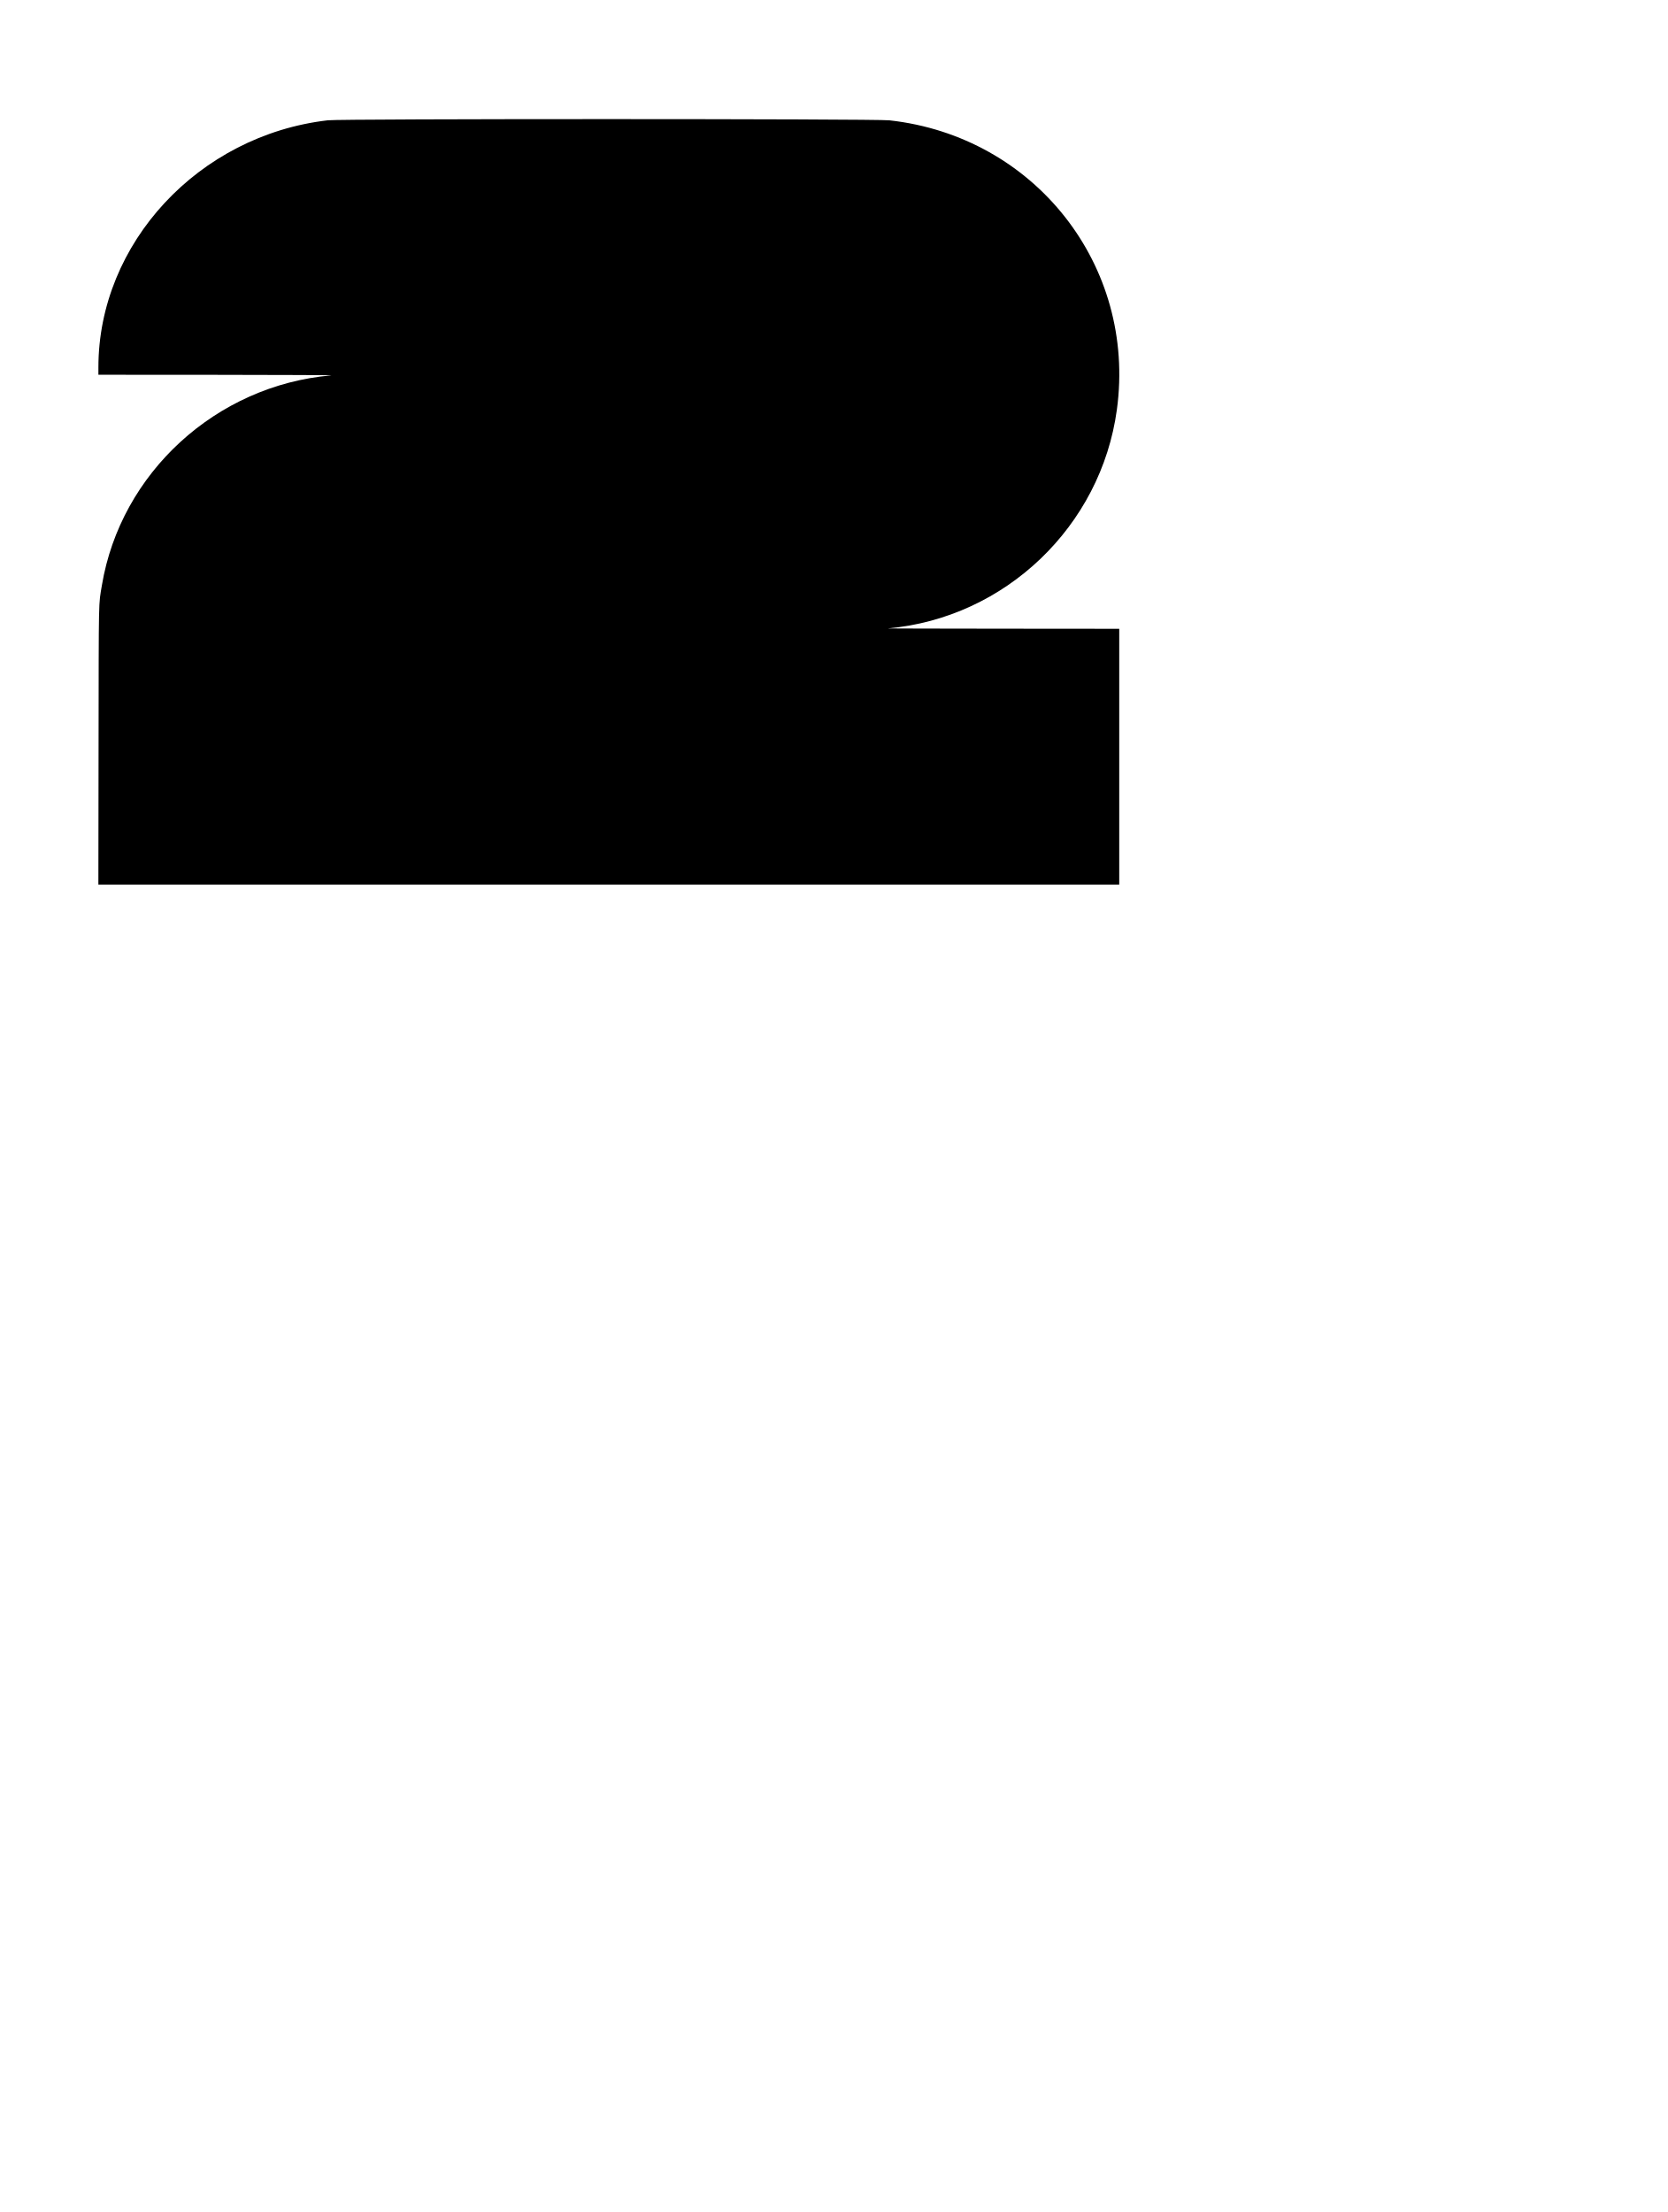
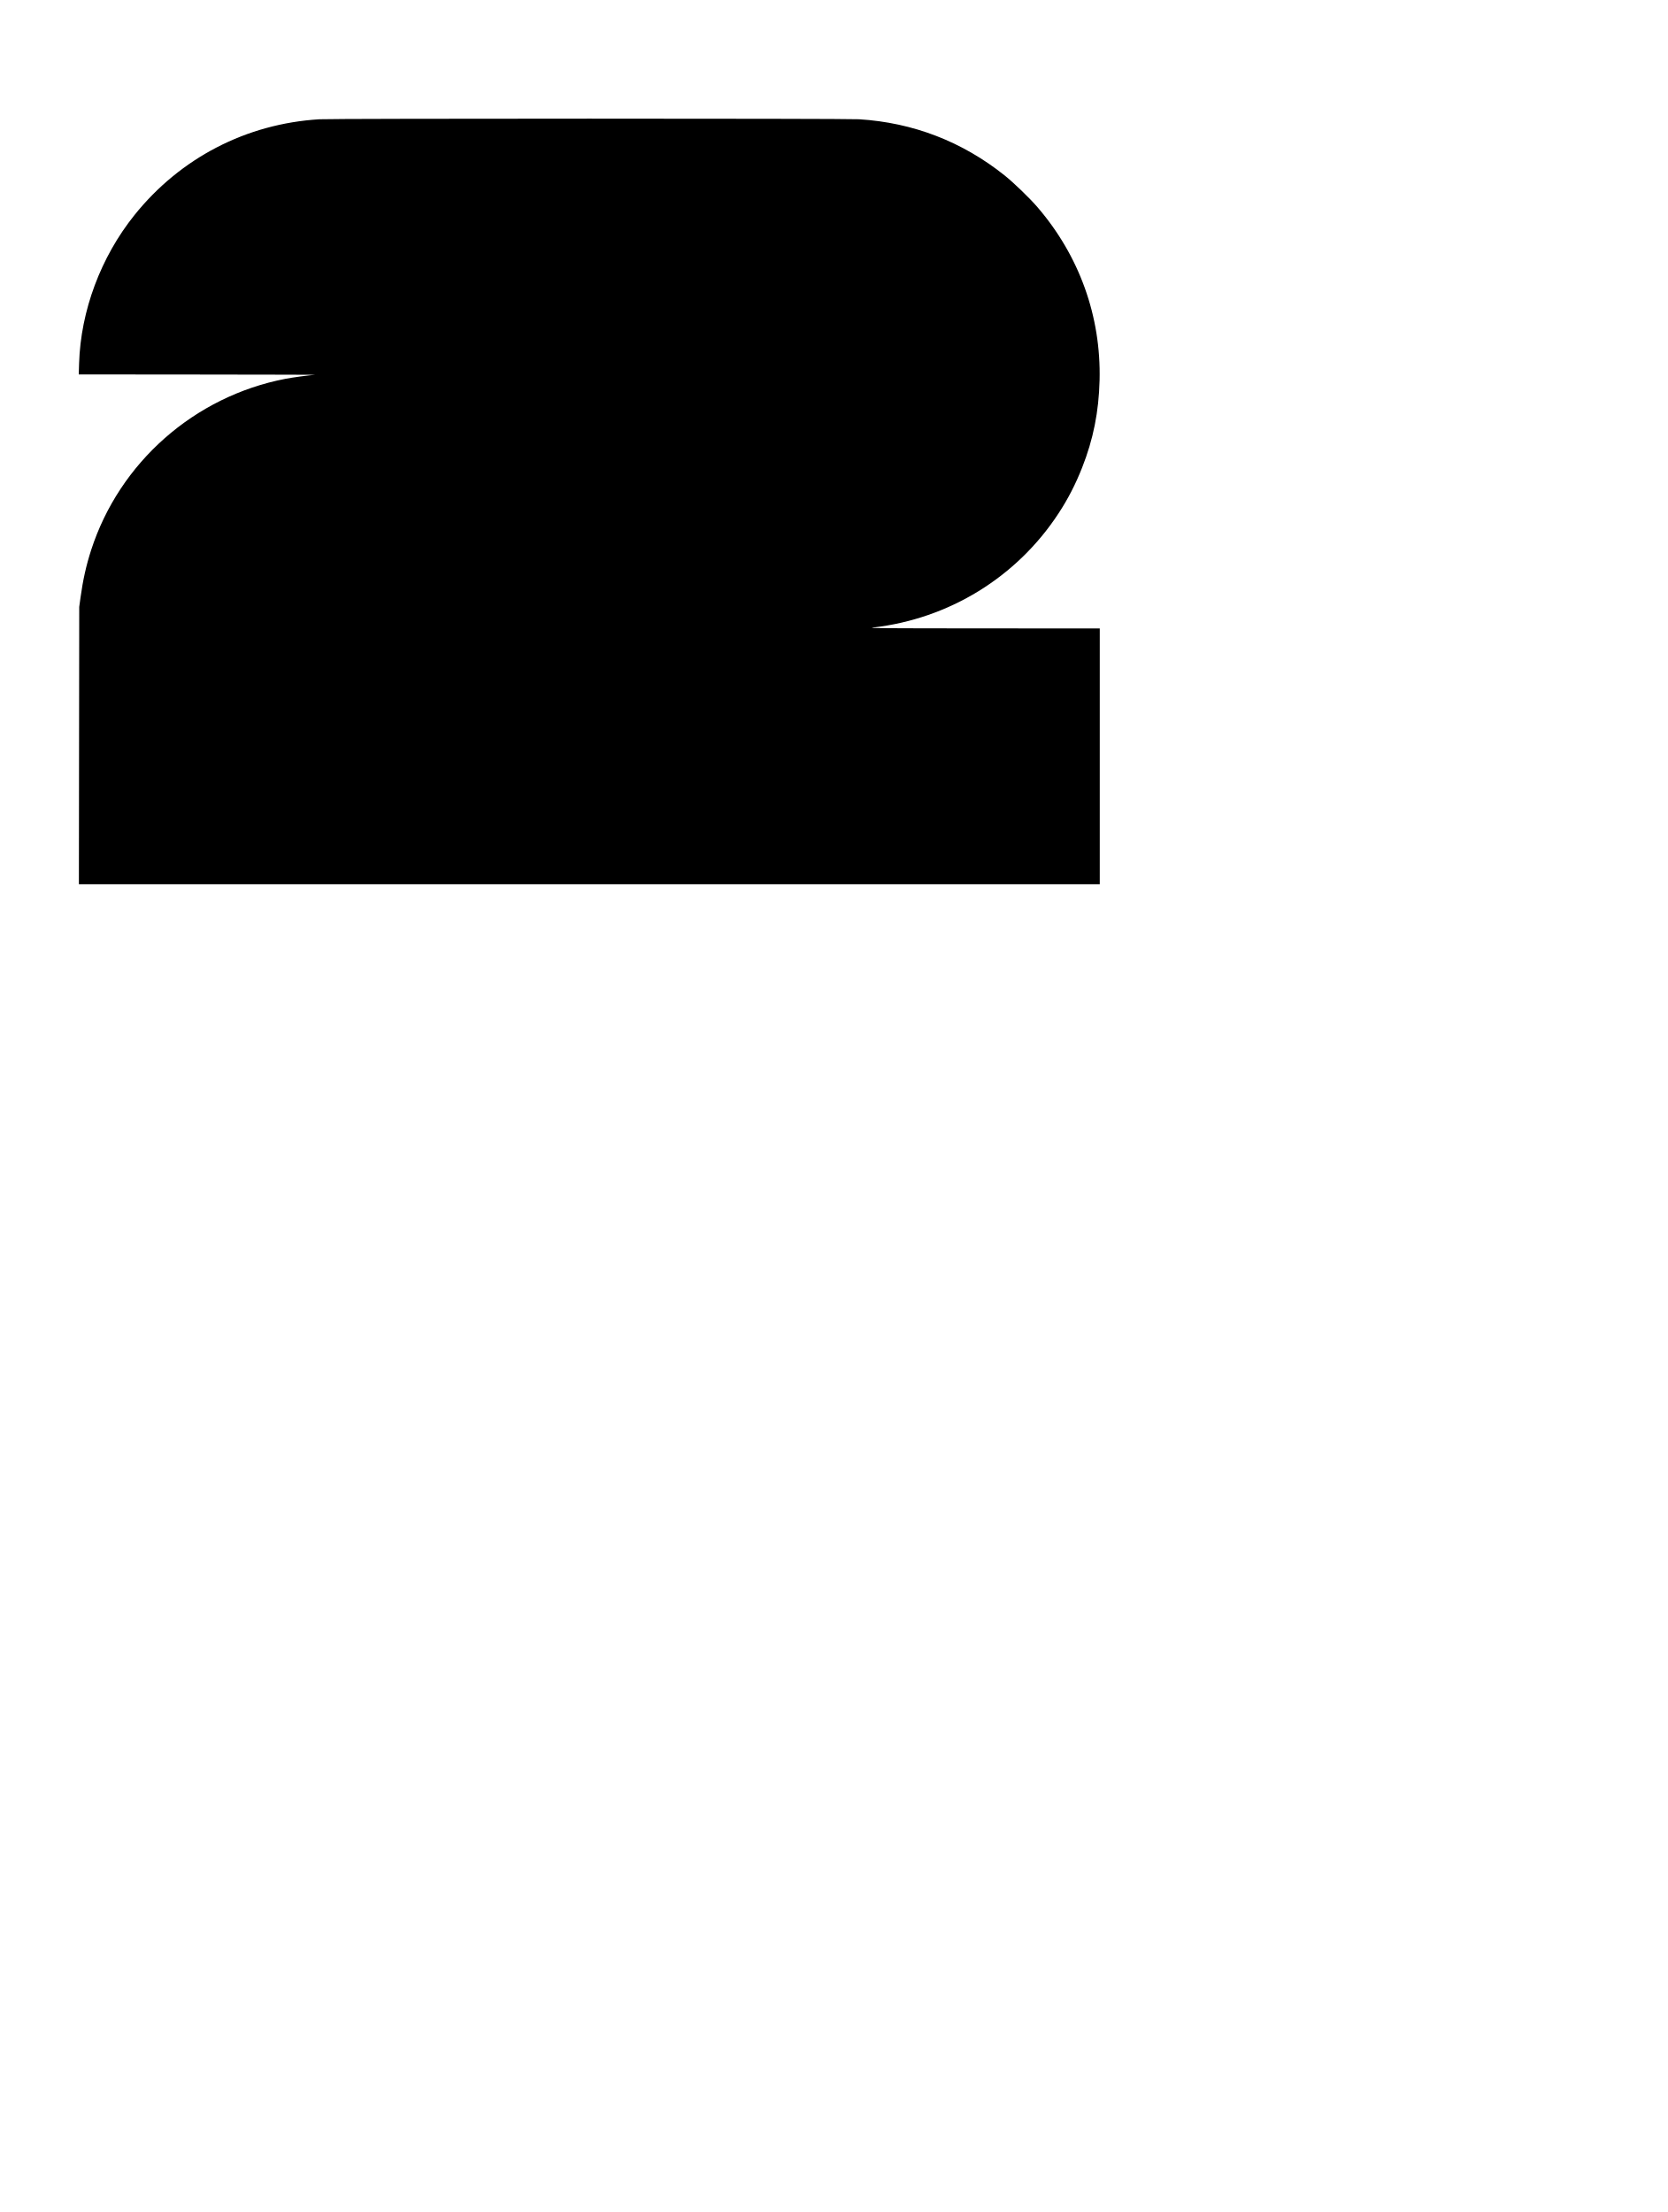
<svg xmlns="http://www.w3.org/2000/svg" width="2895" height="3840" viewBox="0 0 765.969 1016" version="1.1" id="svg1" xml:space="preserve">
  <defs id="defs1" />
  <g id="layer1">
-     <path style="fill:#000000" d="m 45.267,342.322 c 0.094,-69.761 -0.022,-64.195 1.531,-73.488 8.633,-51.672 52.462,-91.808 105.287,-96.413 1.427,-0.124 -21.143,-0.235 -52.189,-0.256 l -54.703,-0.036 v -3.39 c 0,-57.018 46.045,-106.615 105.357,-113.484 6.364,-0.737 251.22,-0.726 257.916,0.012 66.778,7.357 113.478,66.742 104.487,132.869 -7.293,53.639 -51.307,95.703 -105.148,100.491 -0.582,0.052 23.082,0.114 52.586,0.139 l 53.644,0.044 v 58.738 58.738 H 279.607 45.18 Z" id="path1" />
+     <path style="fill:#000000" d="m 36.313,342.437 0.076,-63.698 0.595,-4.319 c 1.108,-8.043 2.612,-14.767 4.862,-21.73 13.024,-40.314 47.453,-70.657 89.309,-78.71 3.29,-0.633 10.512,-1.607 13.44,-1.812 0.728,-0.051 -23.371,-0.114 -53.552,-0.141 l -54.875,-0.048 0.157,-5.093 c 0.743,-24.13 9.957,-48.807 25.426,-68.094 21.069,-26.269 51.392,-41.977 84.961,-44.01 6.16,-0.373 241.721,-0.379 247.782,-0.007 24.845,1.528 47.479,10.264 66.94,25.835 4.173,3.339 11.439,10.36 14.997,14.491 19.287,22.395 29.291,50.235 28.575,79.523 -0.354,14.471 -2.886,27.165 -8.002,40.117 -3.068,7.767 -6.467,14.364 -10.854,21.068 -19.17,29.292 -50.247,48.412 -85.219,52.43 -2.722,0.313 3.847,0.363 50.516,0.39 l 53.644,0.031 v 58.738 58.738 H 270.663 36.236 Z" id="path1" />
  </g>
</svg>
